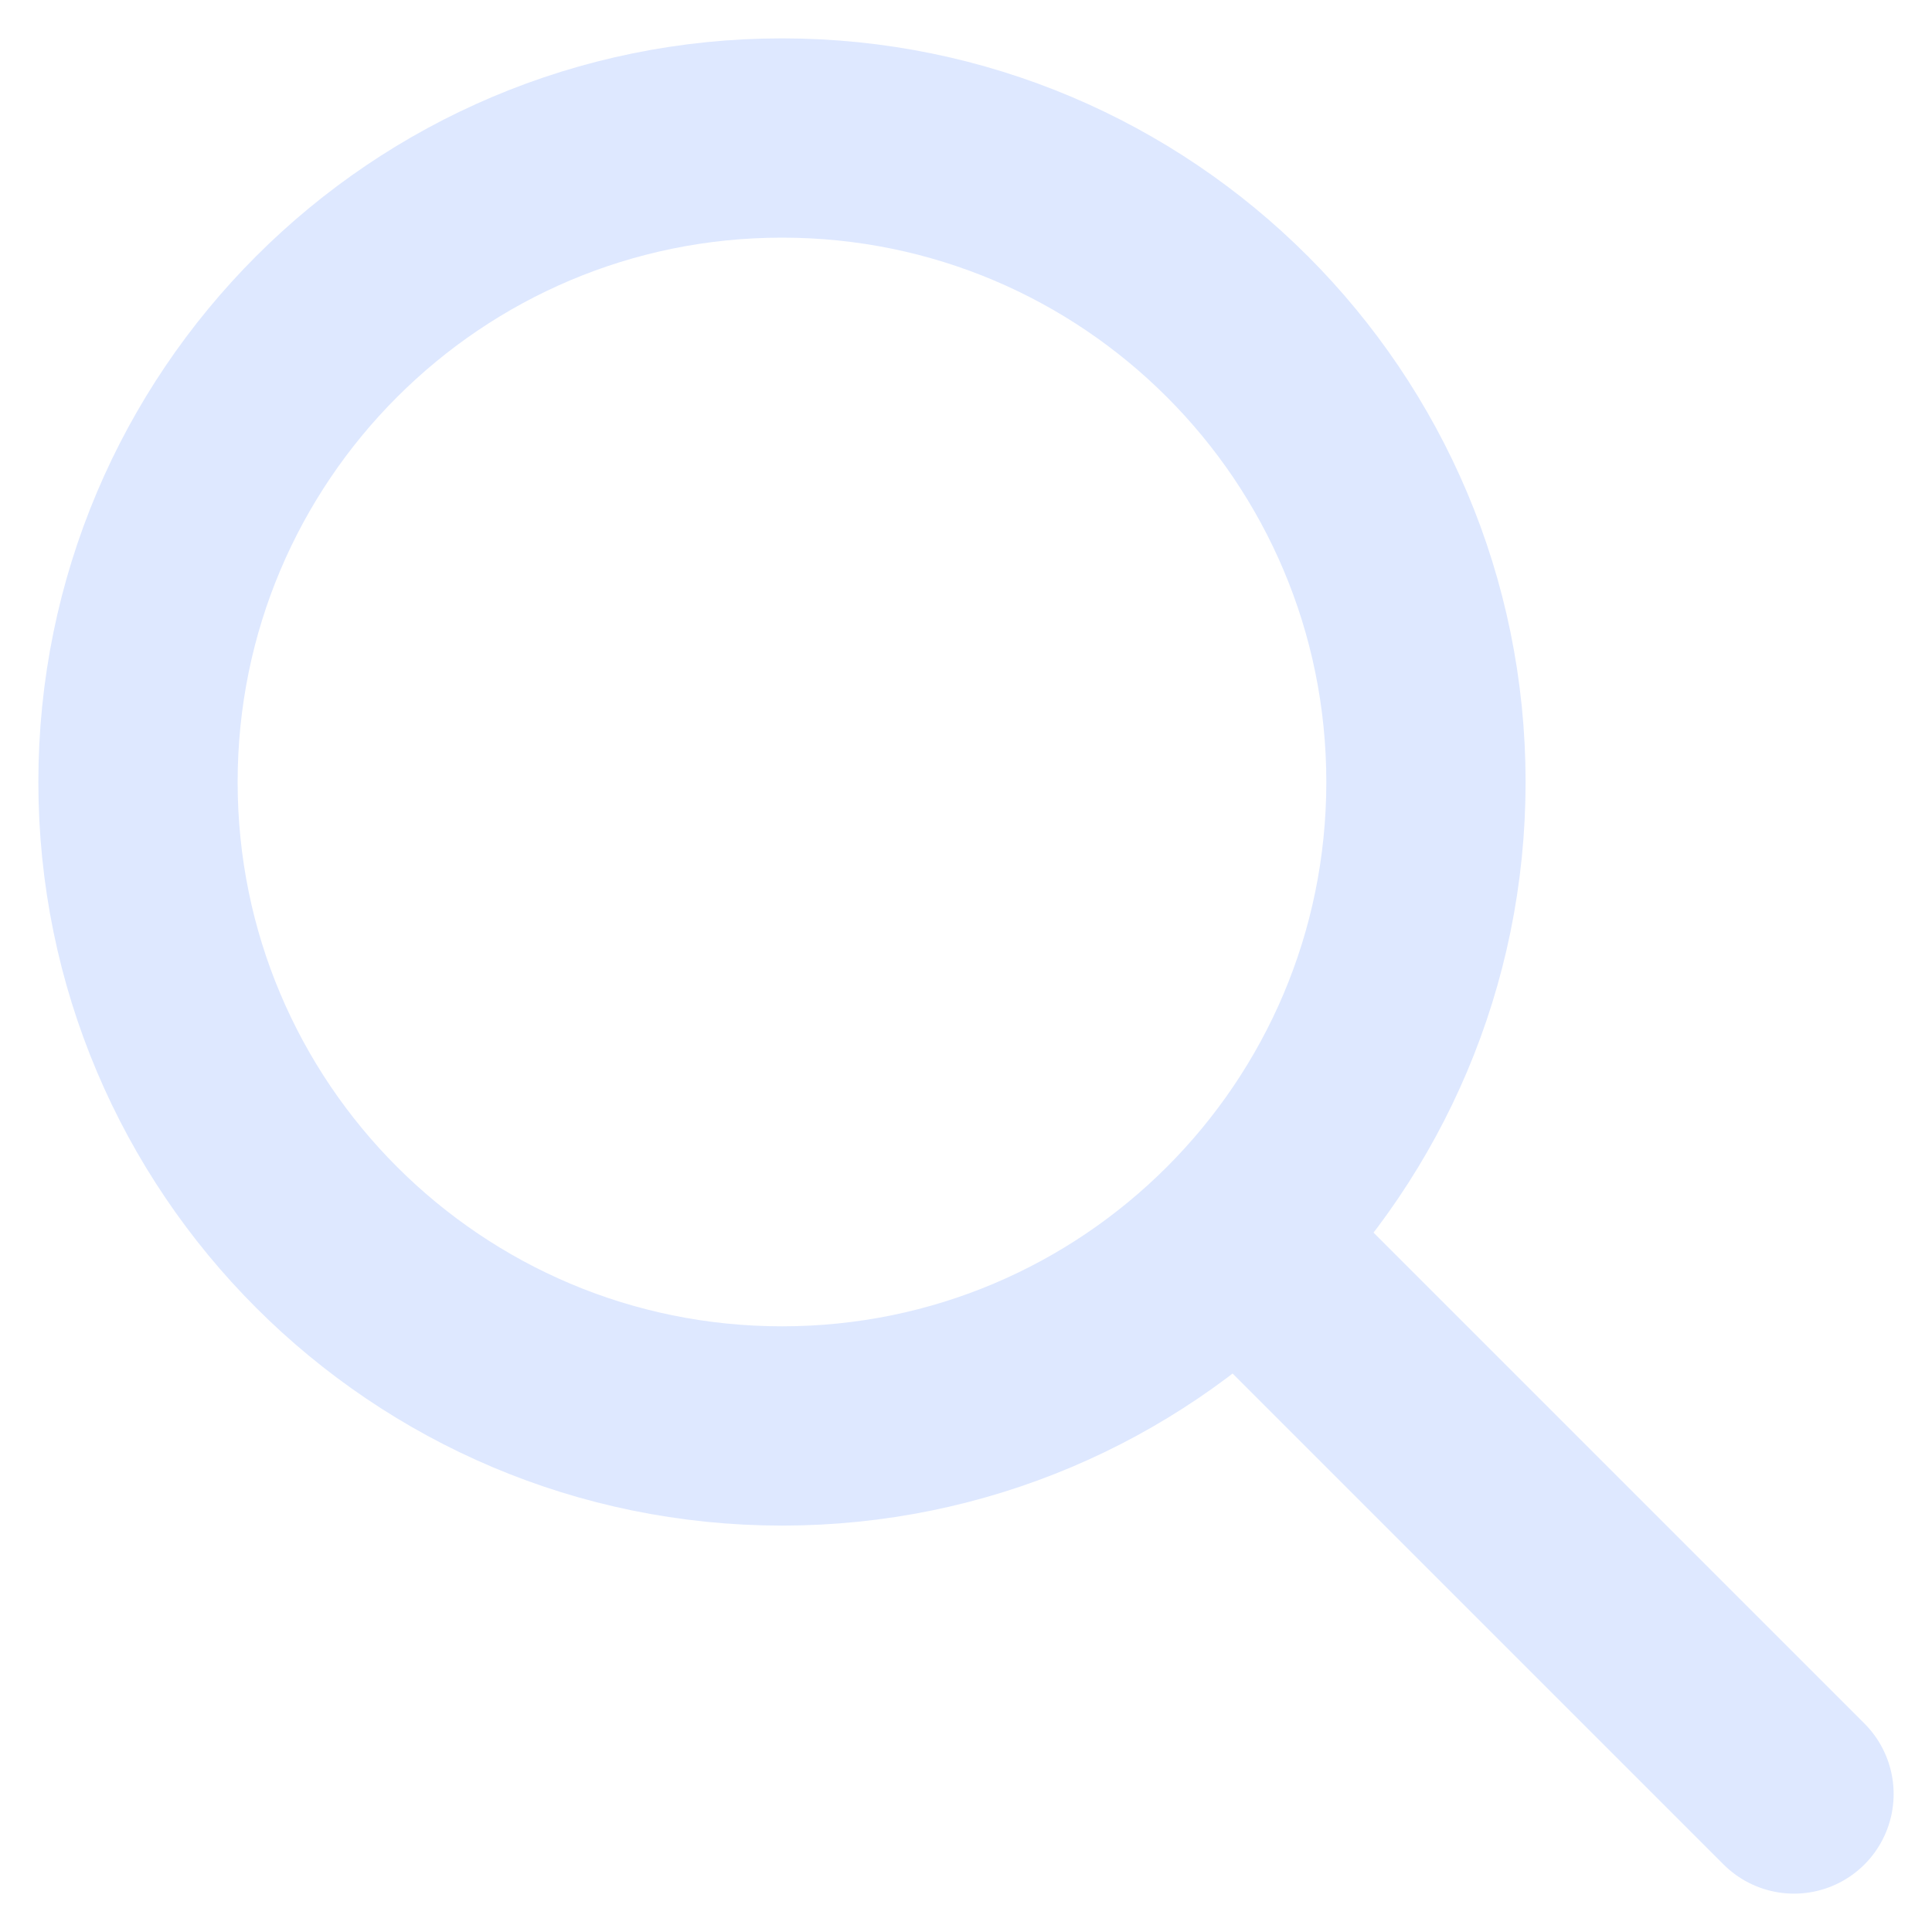
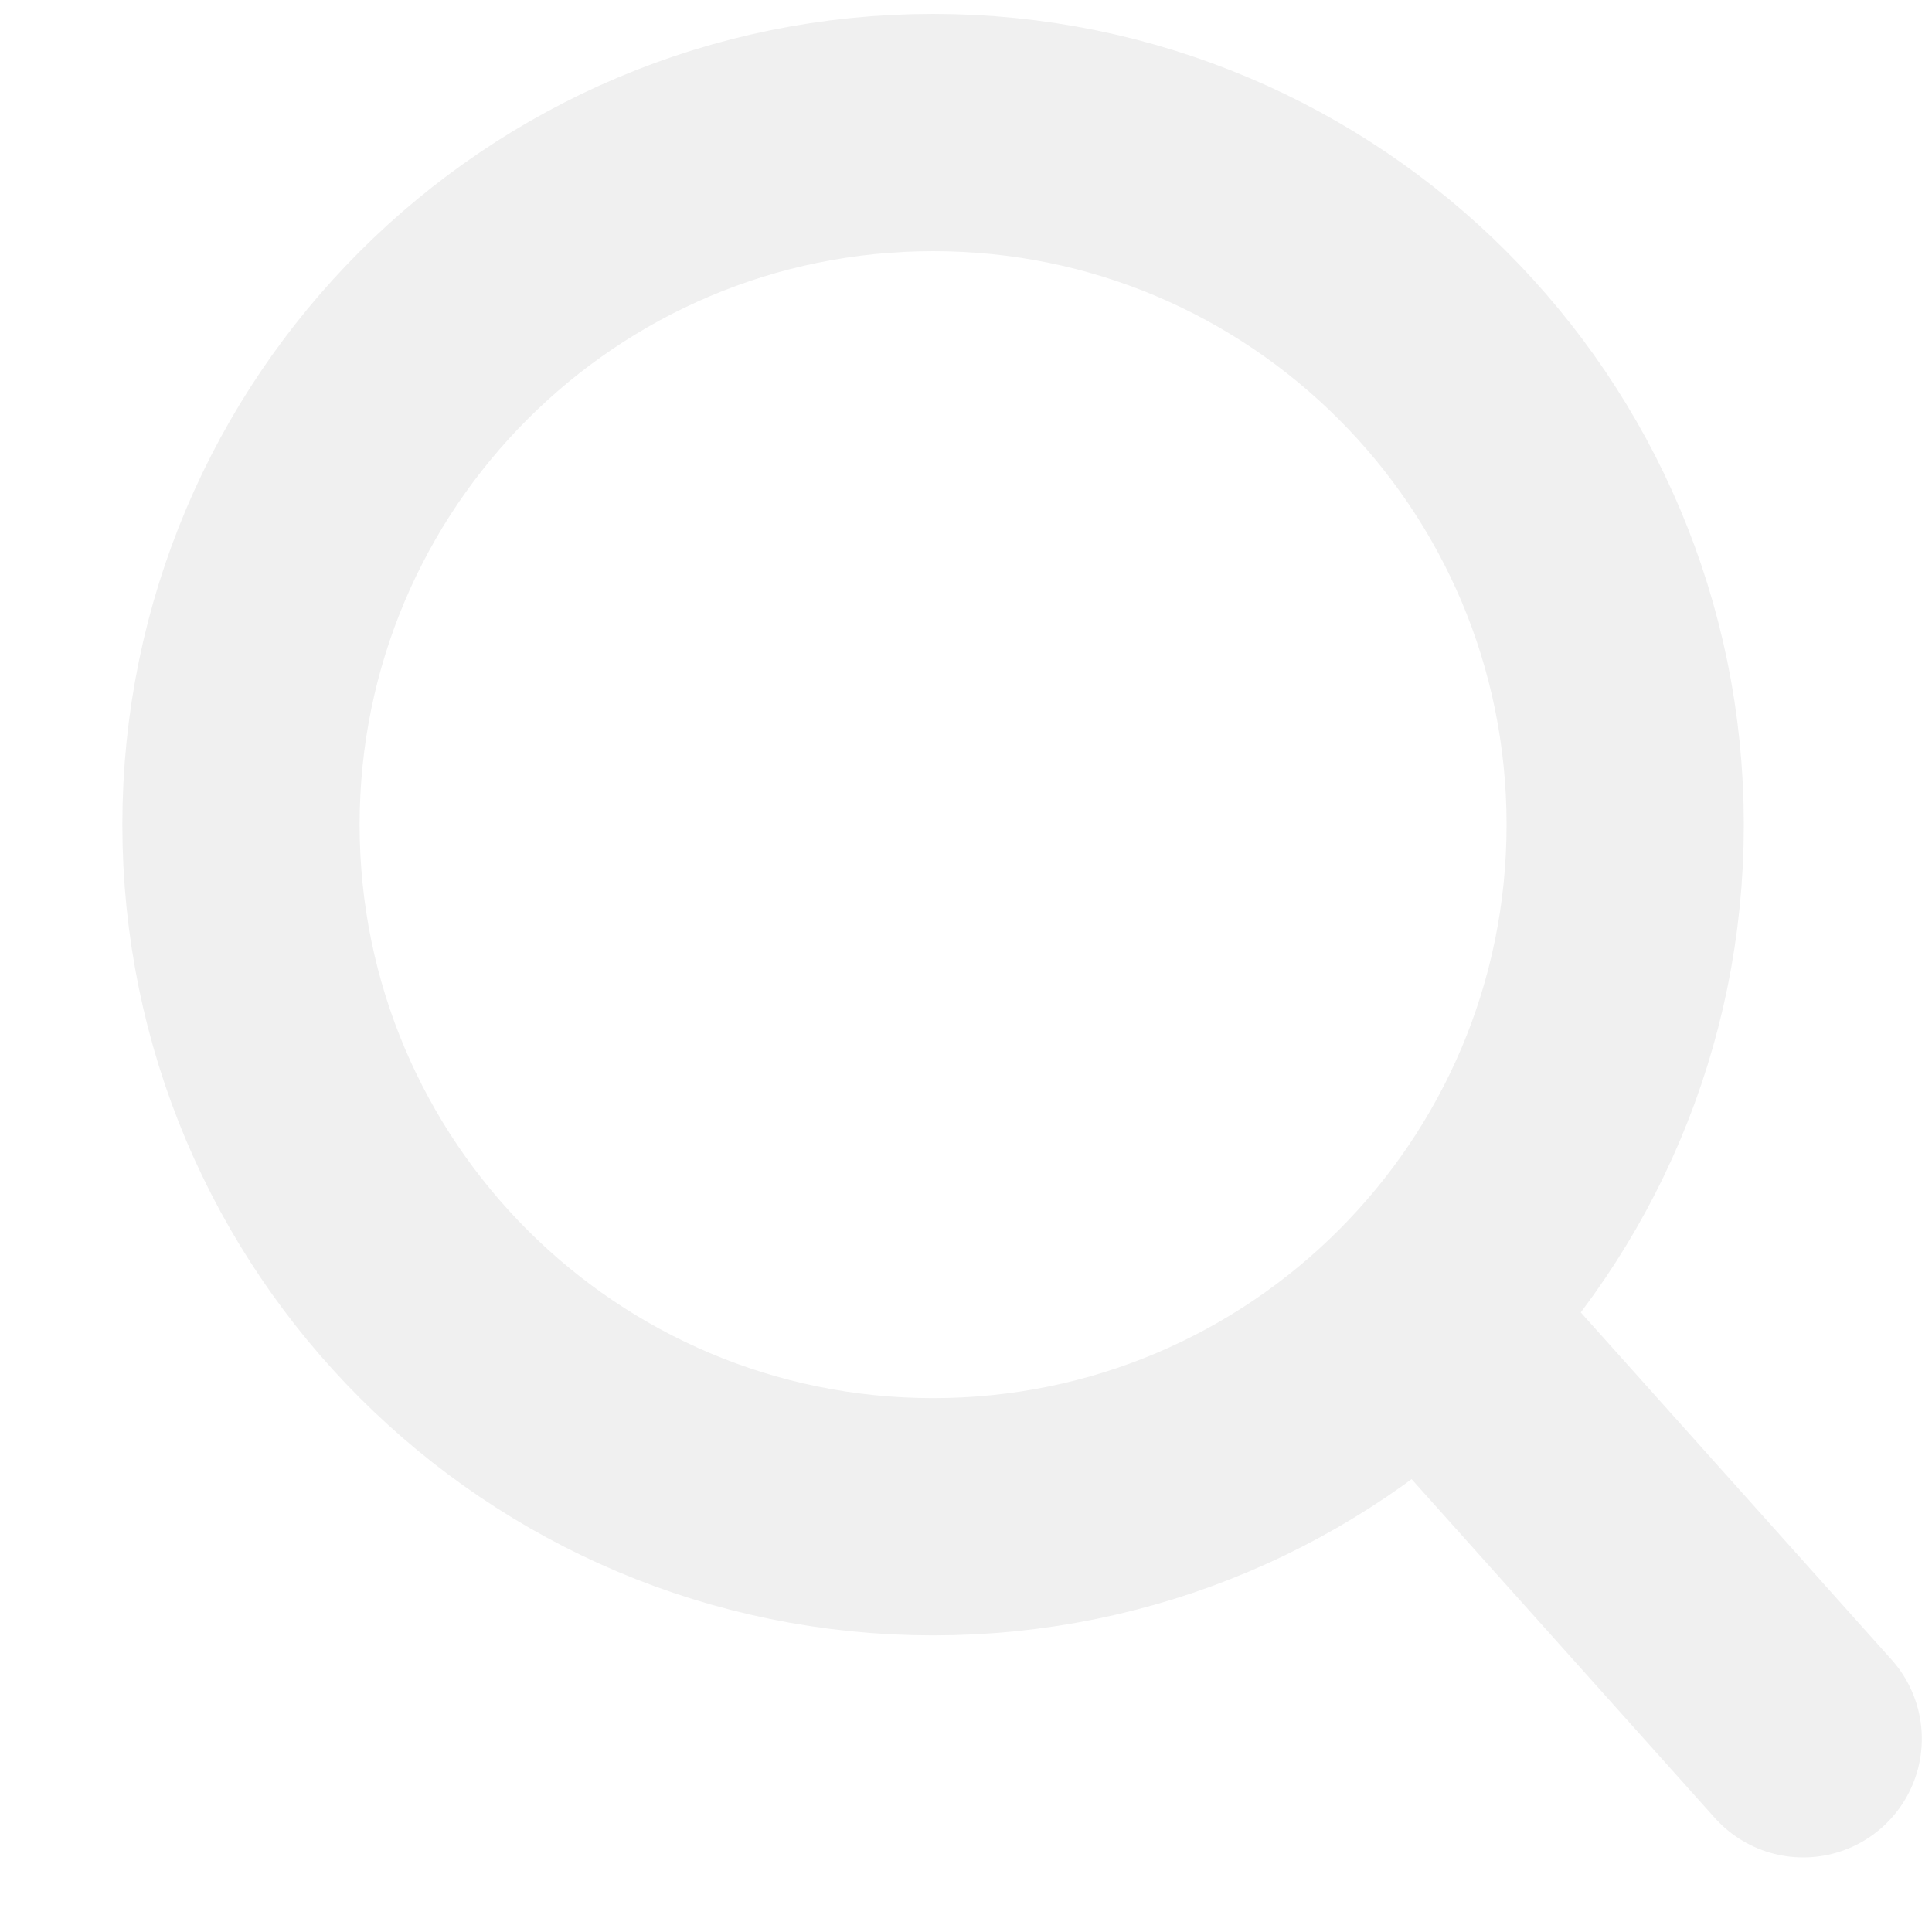
- <svg xmlns="http://www.w3.org/2000/svg" width="14" height="14" viewBox="0 0 14 14" fill="none">
-   <path d="M13 13L9 9M10.333 5.667C10.333 8.244 8.244 10.333 5.667 10.333C3.089 10.333 1 8.244 1 5.667C1 3.089 3.089 1 5.667 1C8.244 1 10.333 3.089 10.333 5.667Z" stroke="#DEE8FF" stroke-width="1.444" stroke-linecap="round" stroke-linejoin="round" />
+ <svg xmlns="http://www.w3.org/2000/svg" width="15" height="15" viewBox="0 0 15 15" fill="none">
+   <path d="M14 13.5L11.083 10.241M12.618 6.403C12.618 9.371 10.212 11.776 7.245 11.776C4.277 11.776 1.871 9.371 1.871 6.403C1.871 3.435 4.277 1.029 7.245 1.029C10.212 1.029 12.618 3.435 12.618 6.403Z" stroke="#F0F0F0" stroke-width="1.842" stroke-linecap="round" stroke-linejoin="round" />
</svg>
